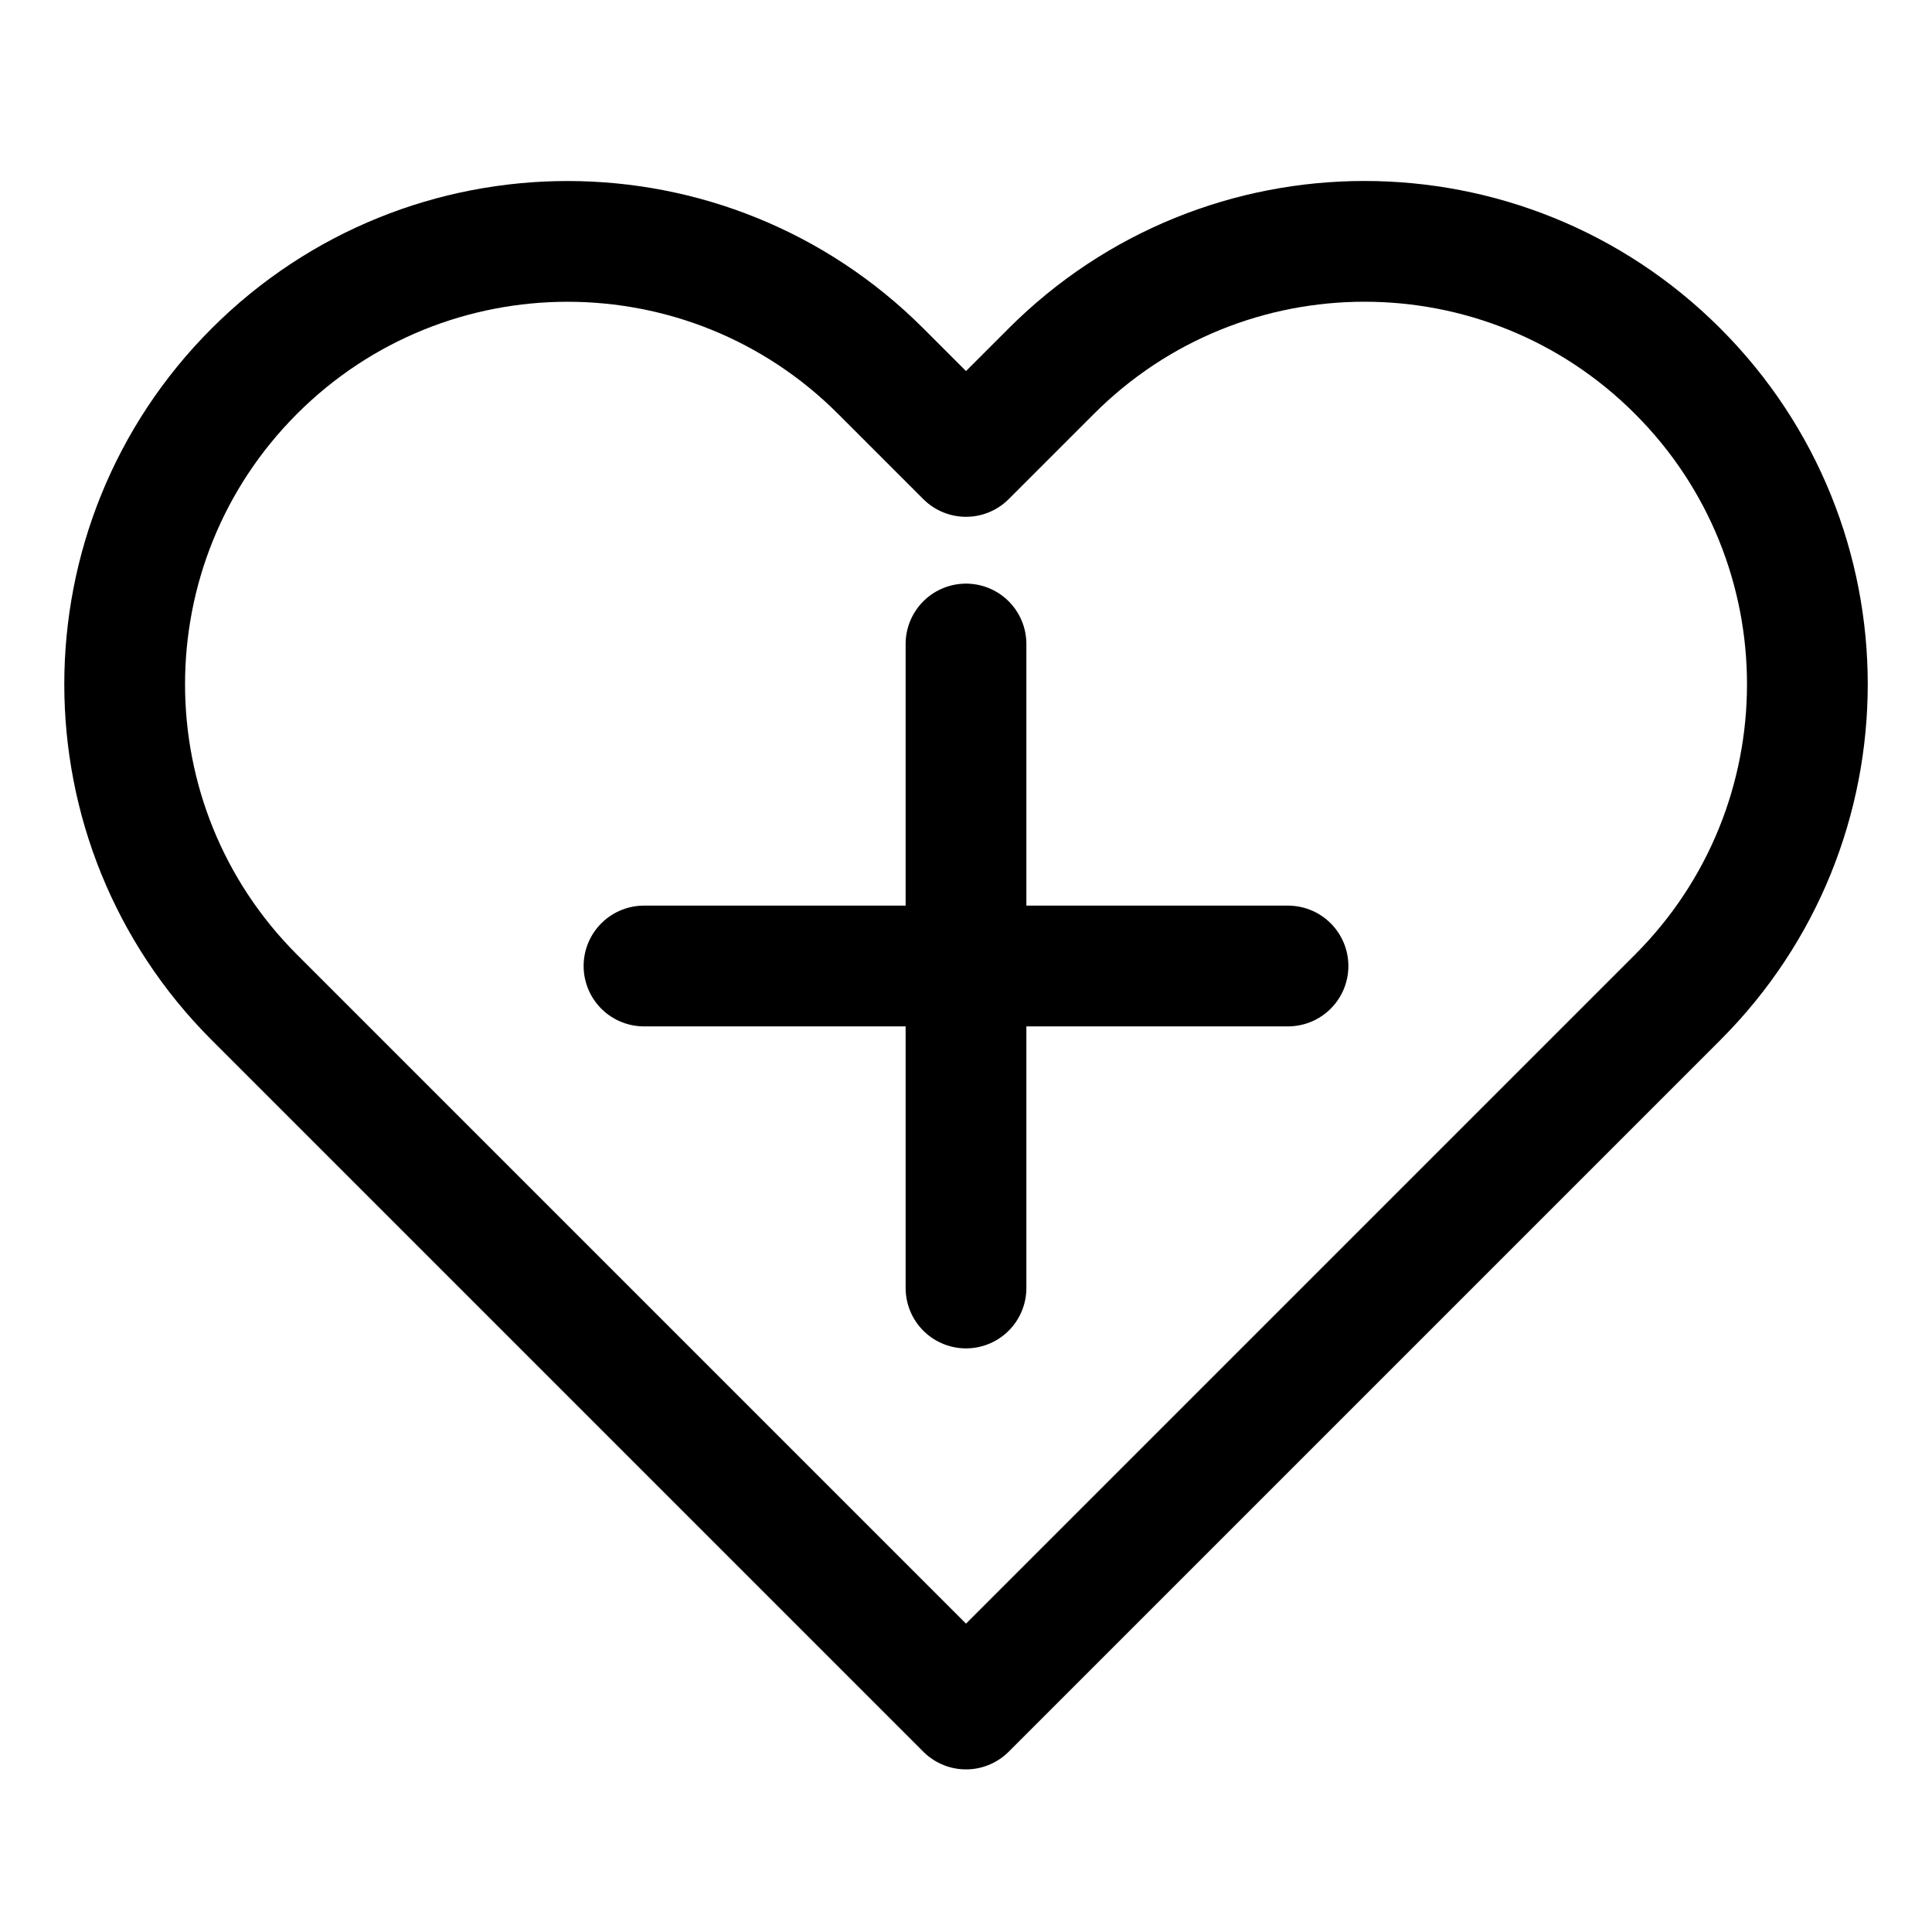
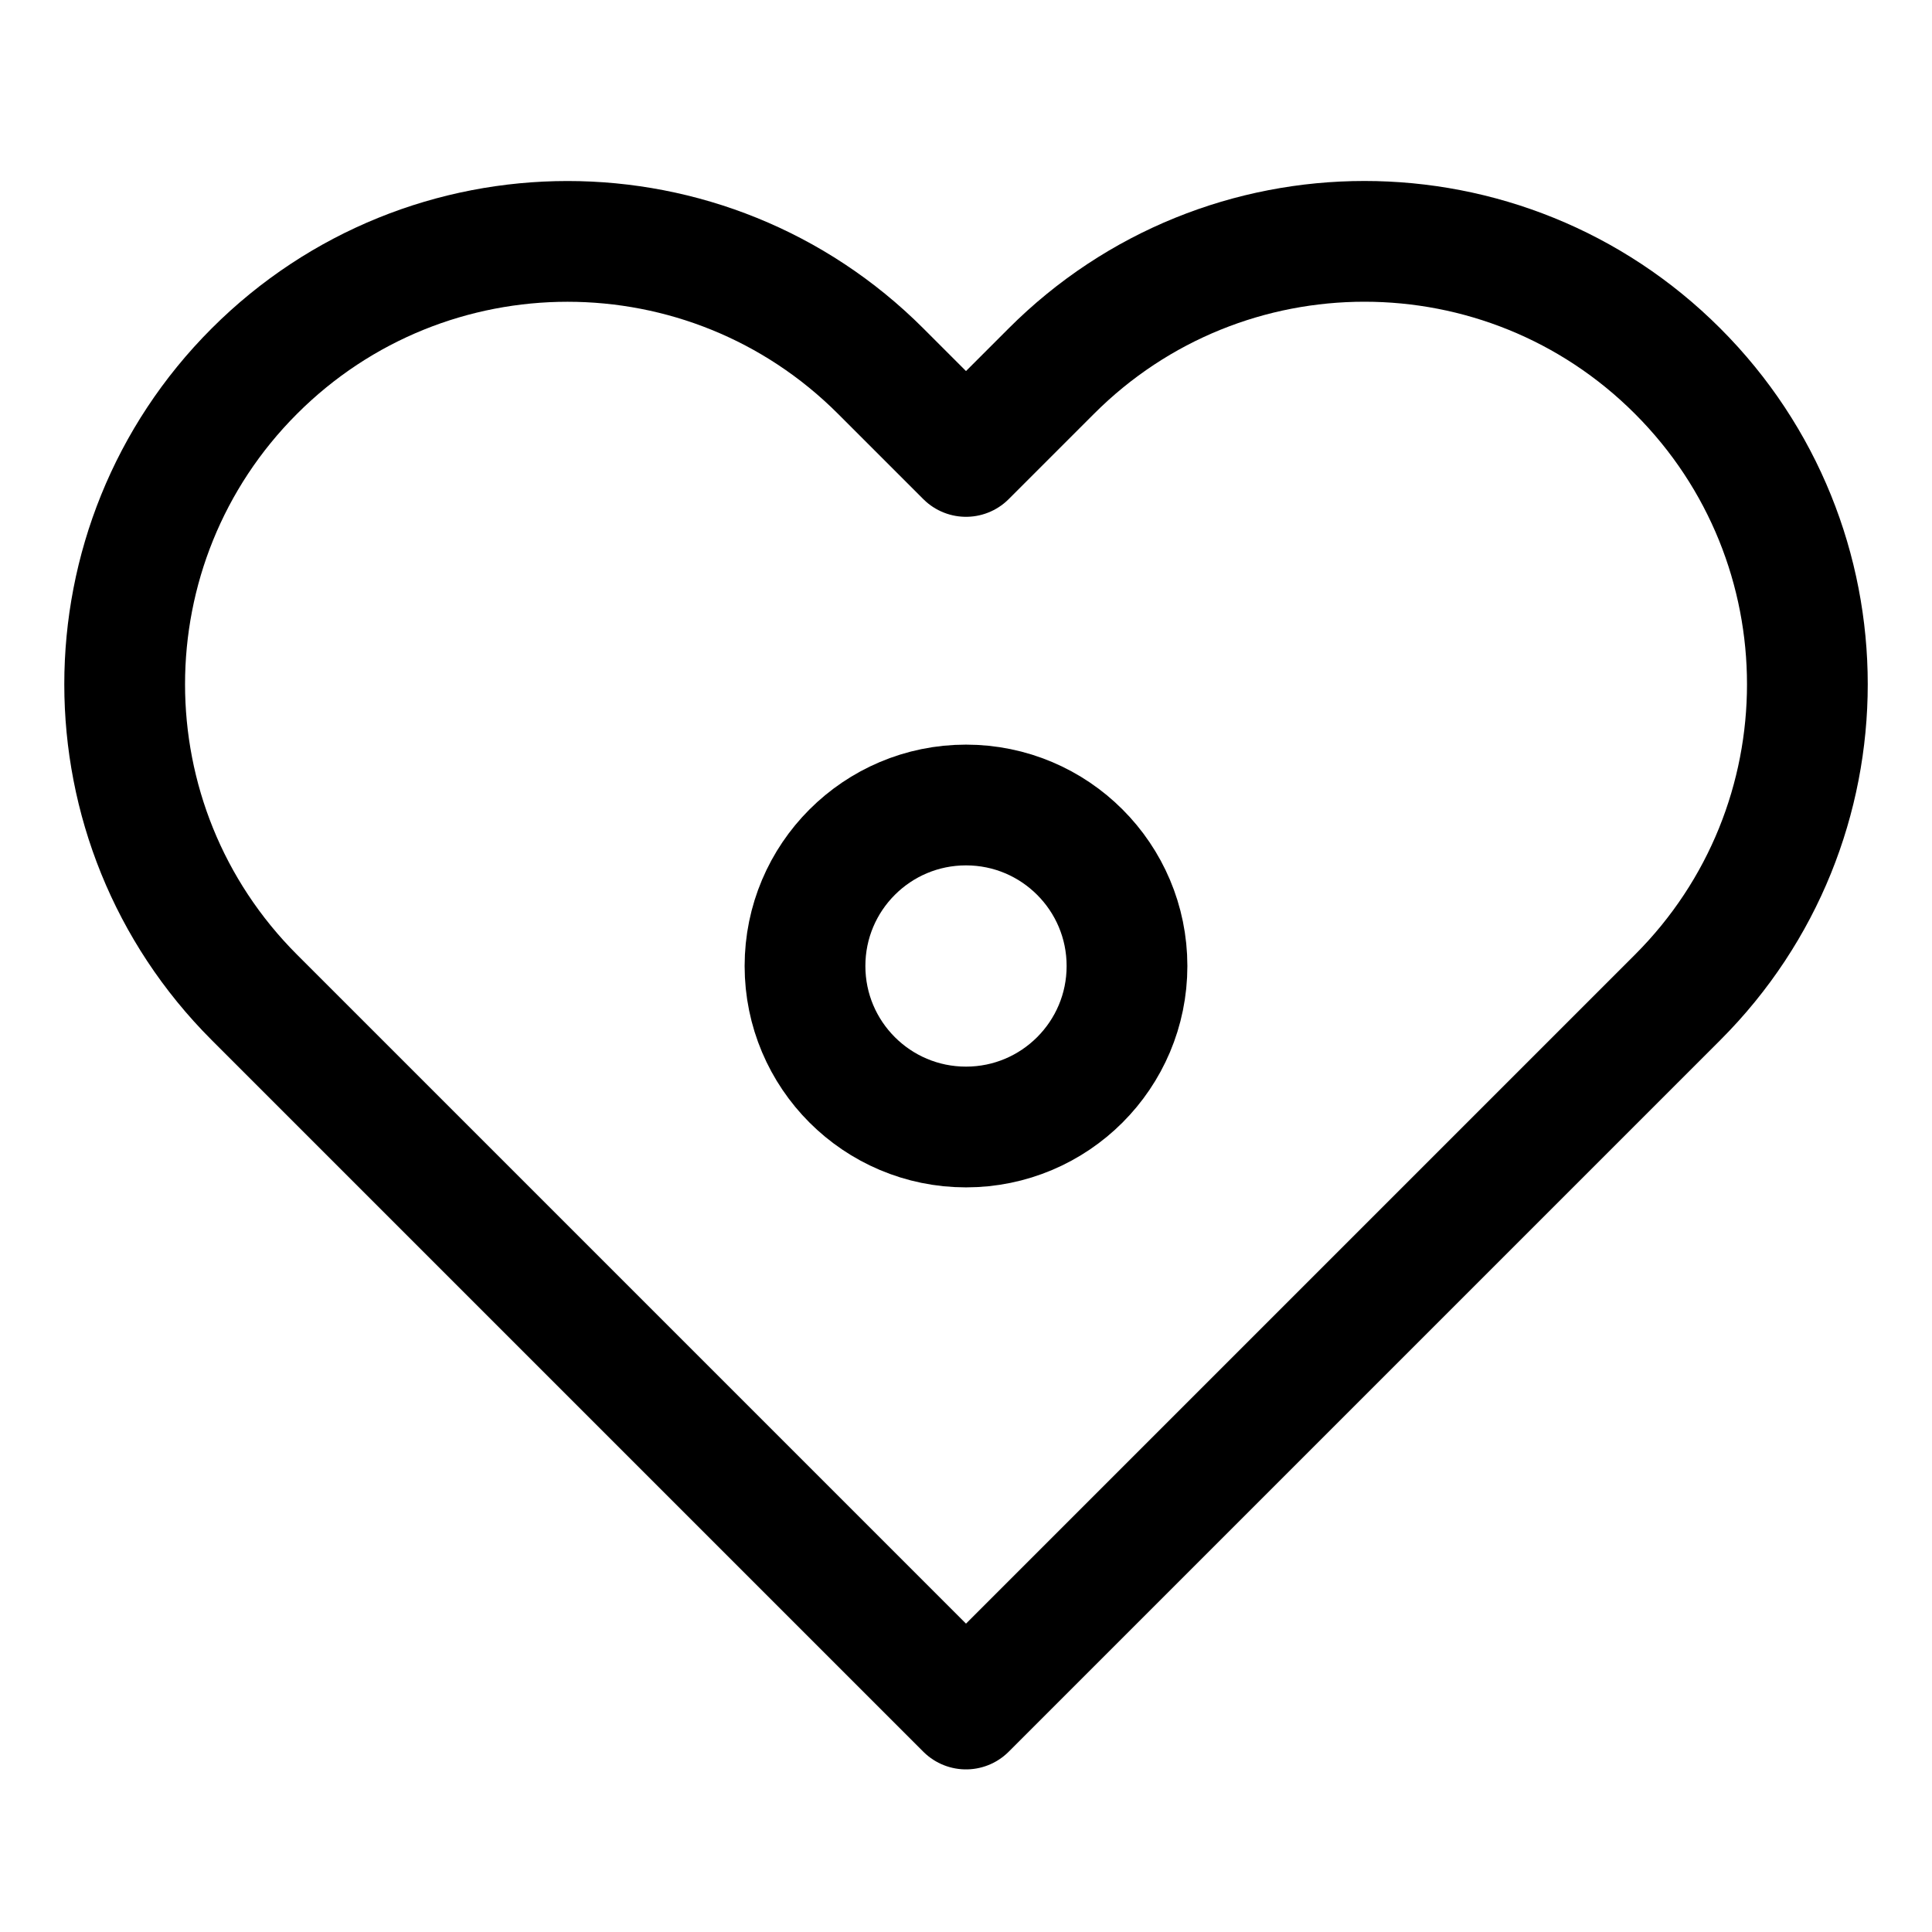
<svg xmlns="http://www.w3.org/2000/svg" viewBox="0 0 24 24" width="24" height="24" fill="none" stroke="currentColor" stroke-width="1.5" stroke-linecap="round" stroke-linejoin="round">
  <path d="M20.84 4.61a5.5 5.5 0 00-7.78 0L12 5.67l-1.06-1.06a5.5 5.5 0 00-7.78 7.78l1.06 1.06L12 21.23l7.78-7.78 1.06-1.06a5.5 5.5 0 000-7.78z" />
-   <path d="M12 8v8" />
-   <path d="M8 12h8" />
+   <circle cx="12" cy="12" r="2" />
</svg>
